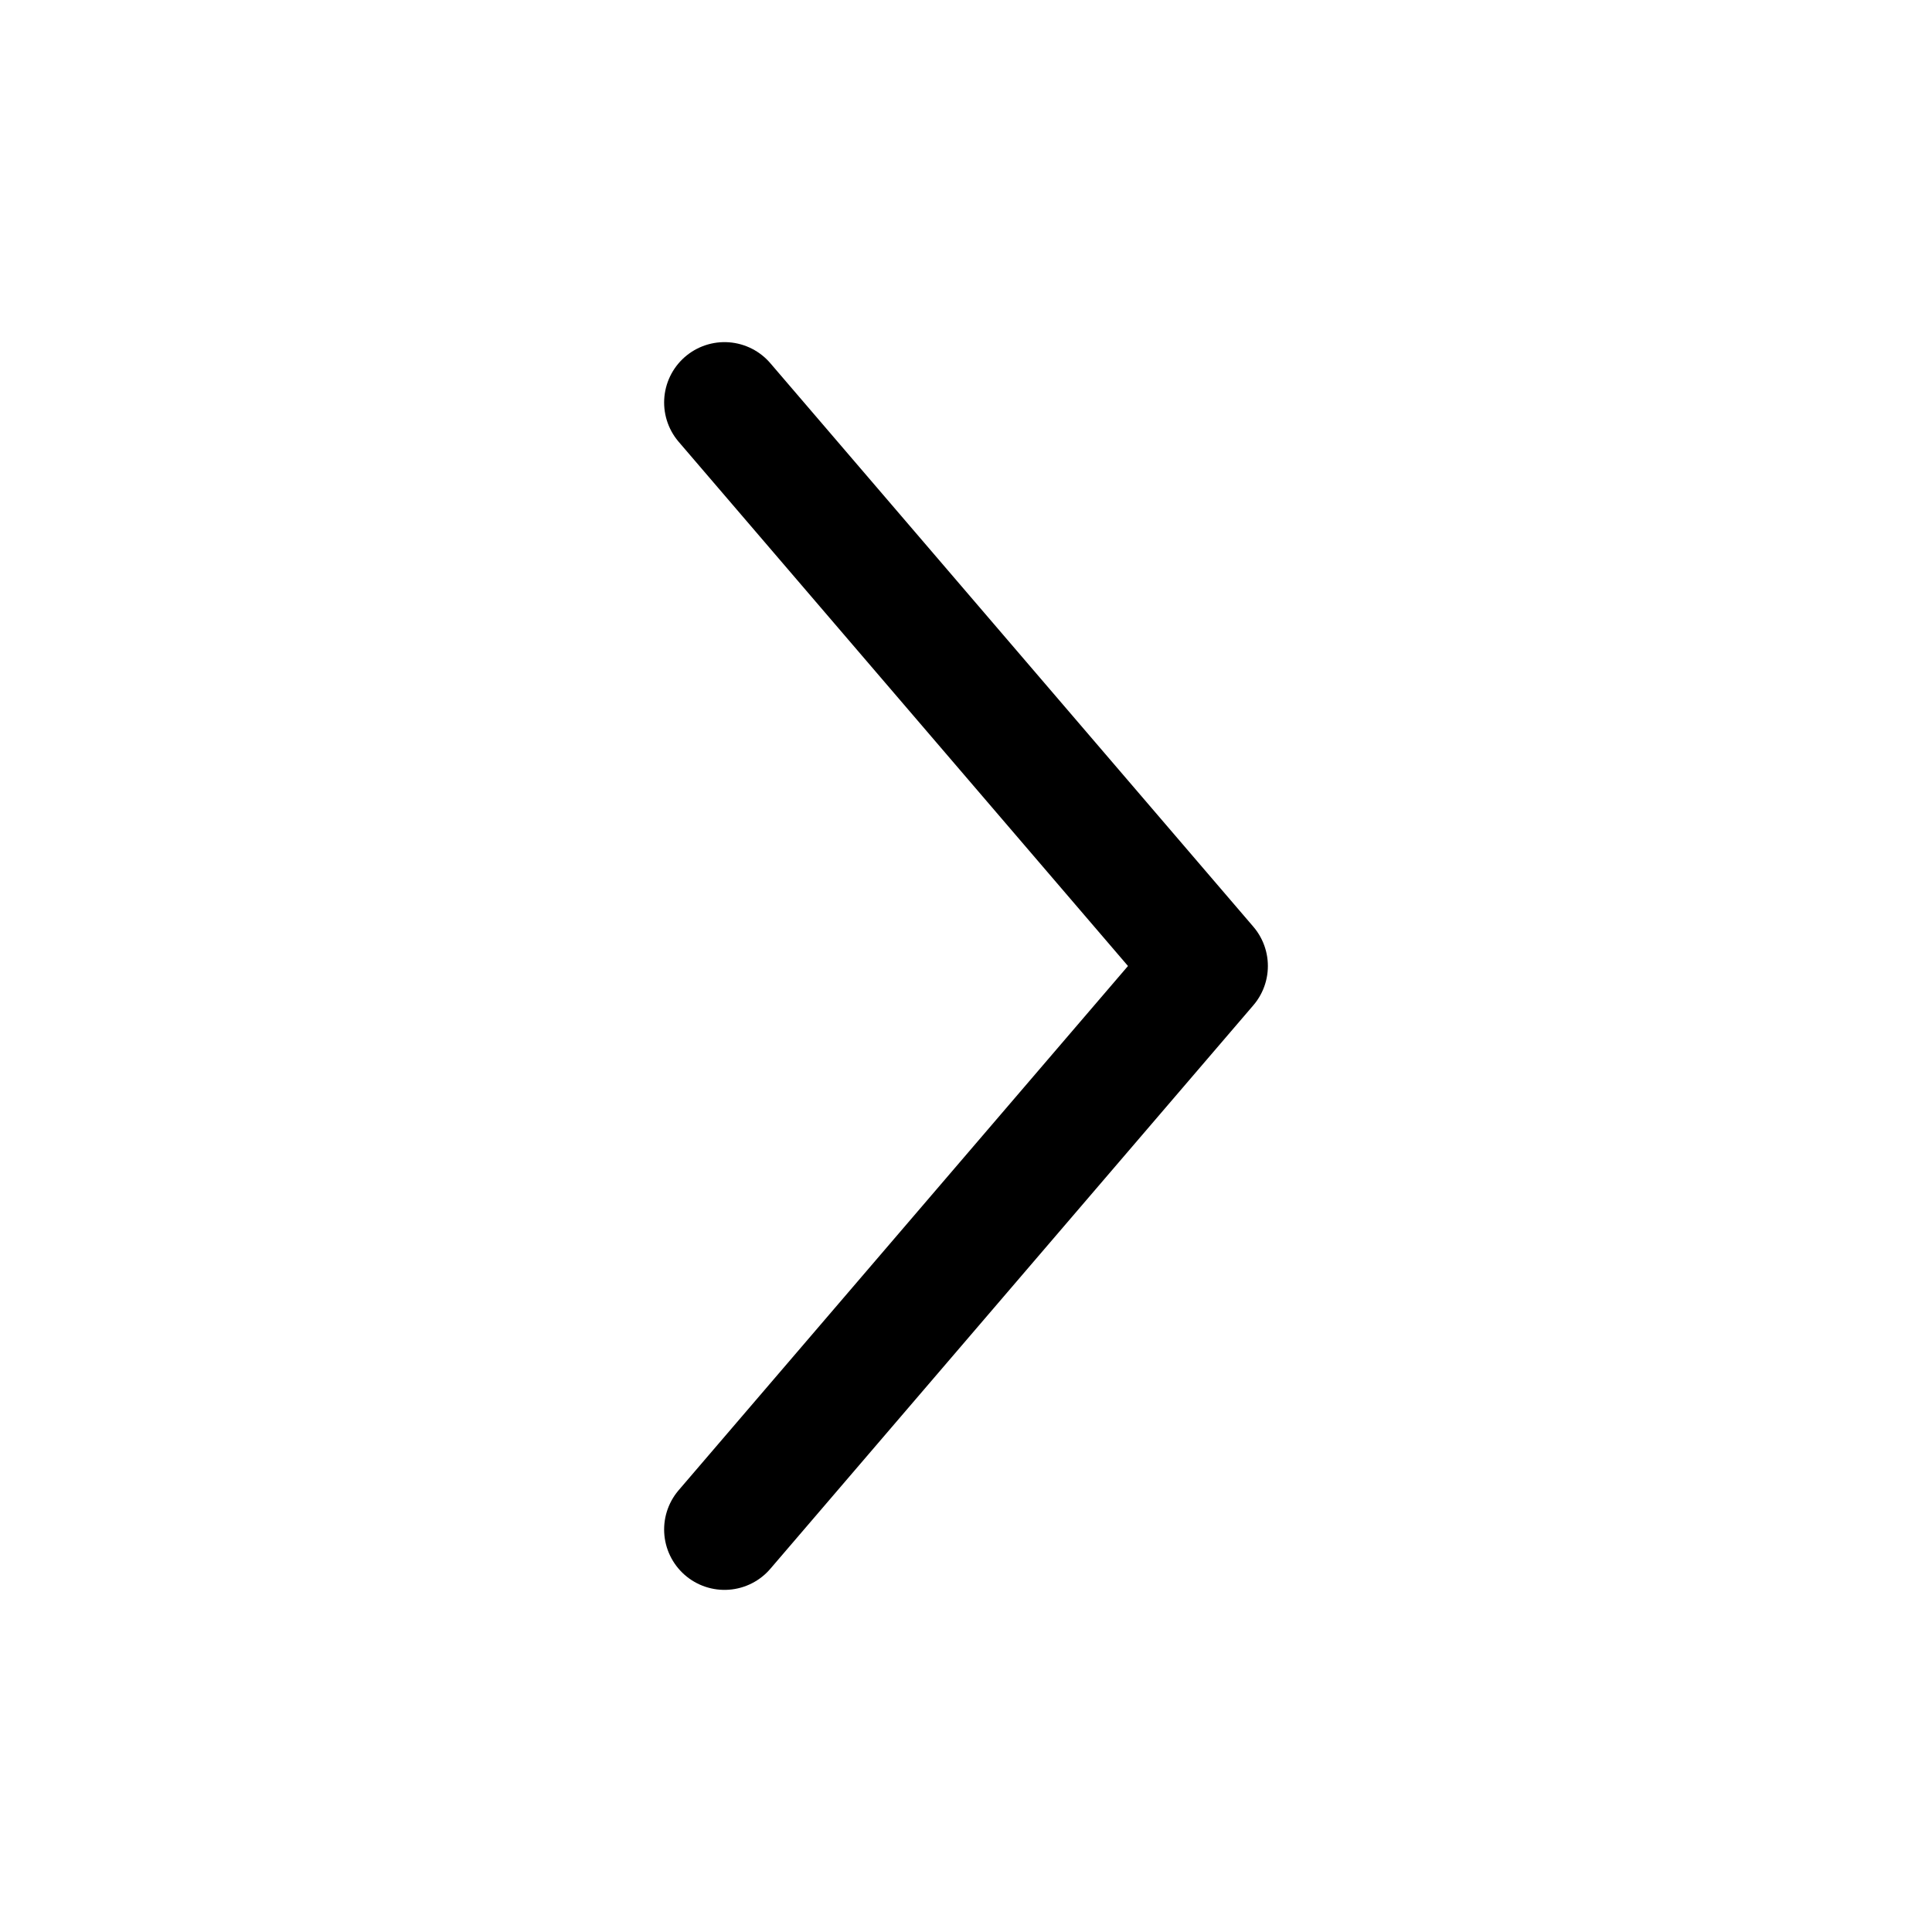
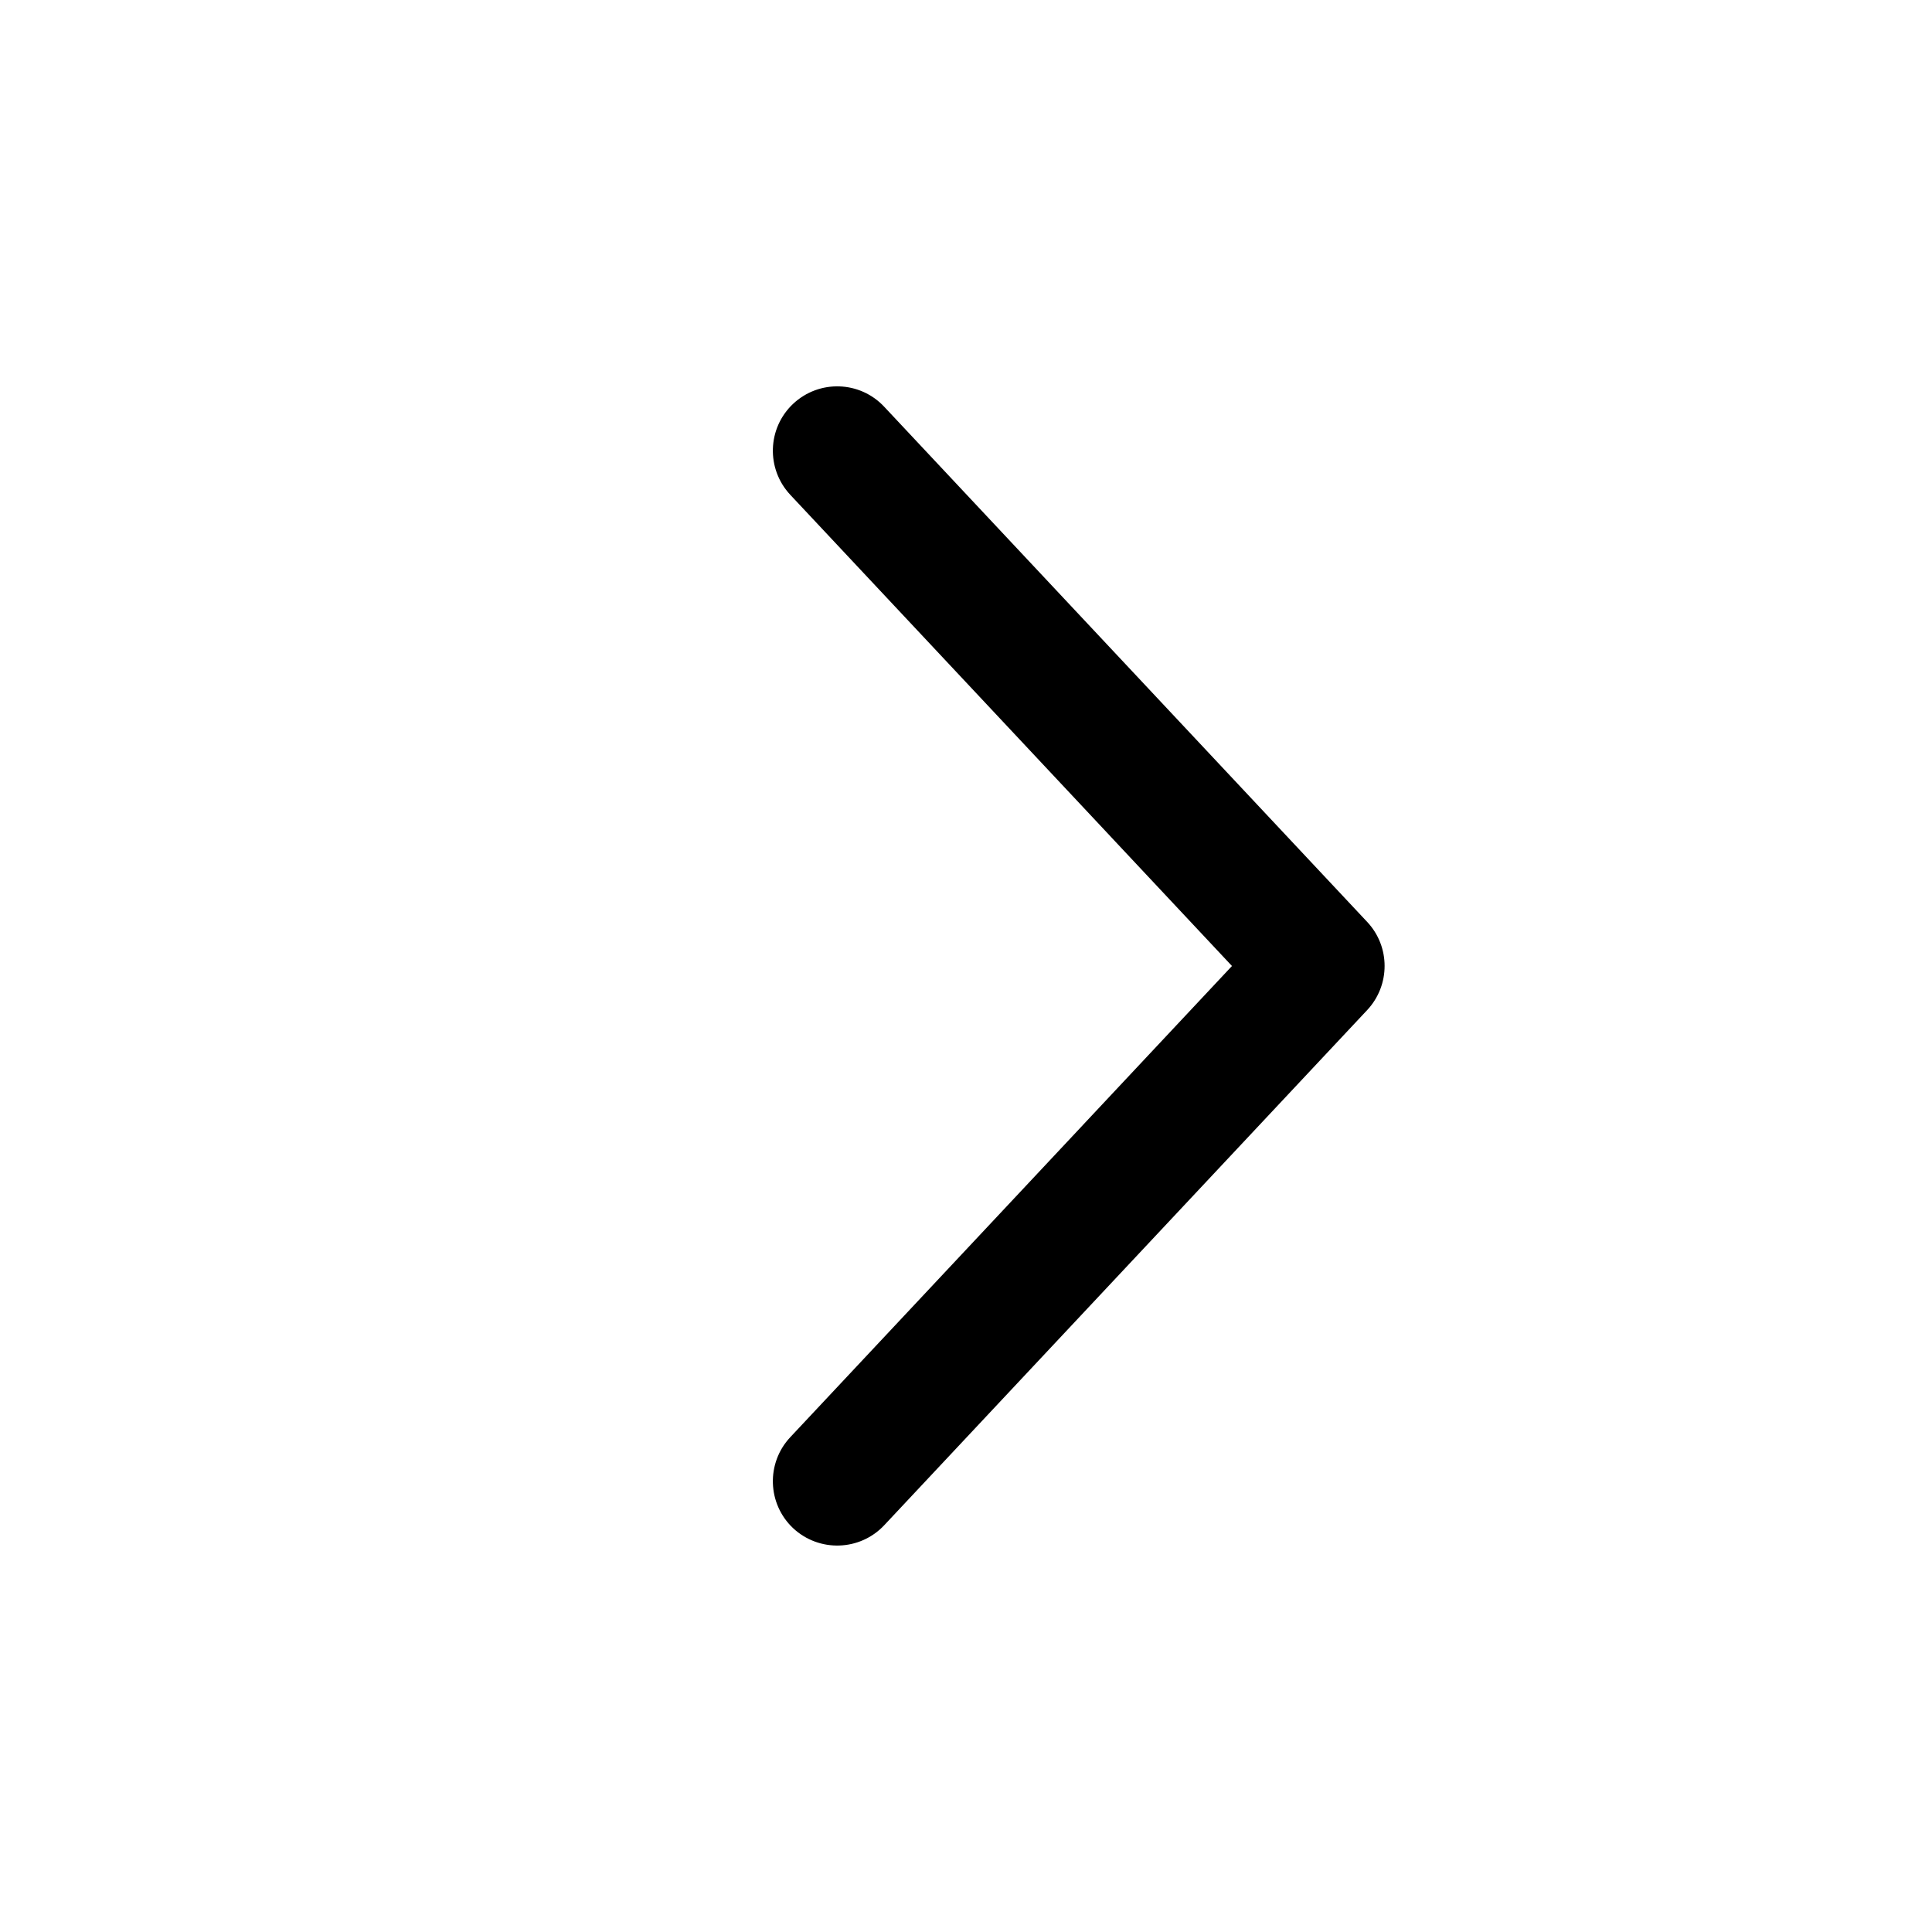
- <svg xmlns="http://www.w3.org/2000/svg" width="24" height="24" viewBox="0 0 24 24" fill="none">
-   <path d="M9 5L15 12L9 19" stroke="currentColor" stroke-width="1.5" stroke-linecap="round" stroke-linejoin="round" />
+ <svg xmlns="http://www.w3.org/2000/svg" width="15" height="15" viewBox="0 0 15 15" fill="none">
+   <path fill-rule="evenodd" clip-rule="evenodd" d="M6.158 3.135C6.36 2.946 6.676 2.956 6.865 3.158L10.615 7.158C10.795 7.35 10.795 7.649 10.615 7.842L6.865 11.842C6.676 12.043 6.36 12.053 6.158 11.865C5.957 11.676 5.947 11.359 6.136 11.158L9.565 7.5L6.136 3.842C5.947 3.64 5.957 3.324 6.158 3.135Z" fill="currentColor" />
</svg>
